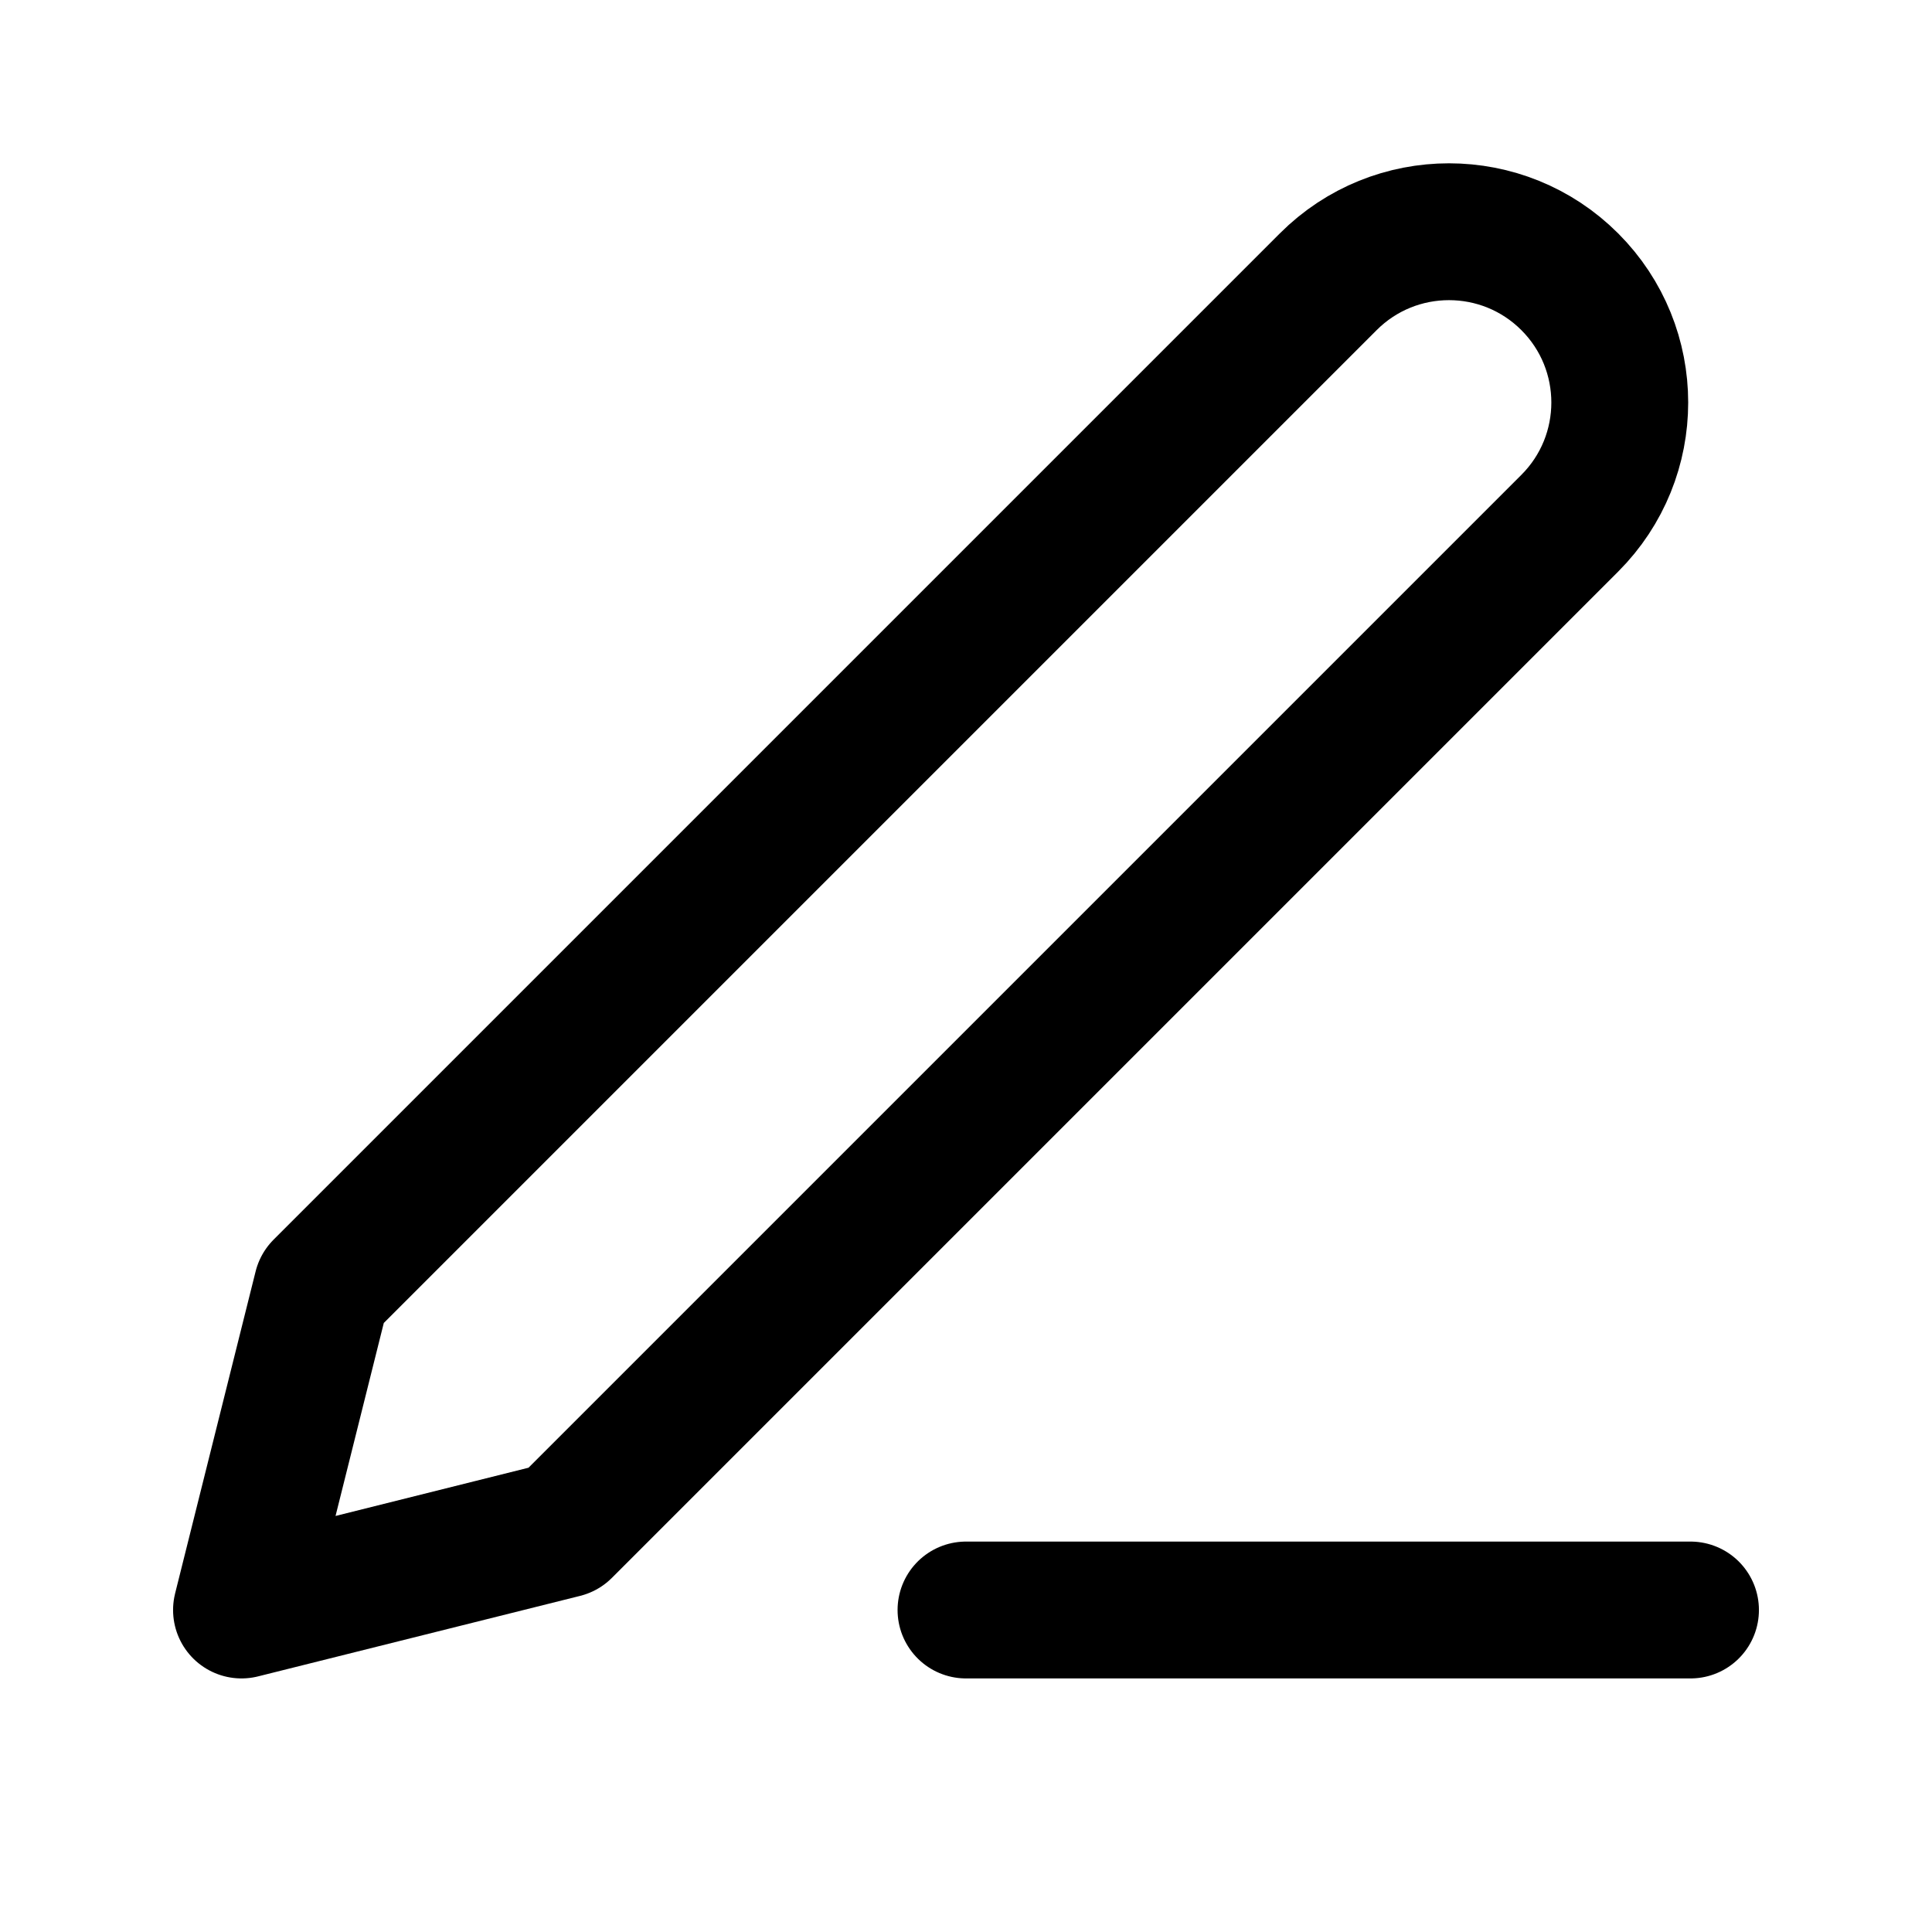
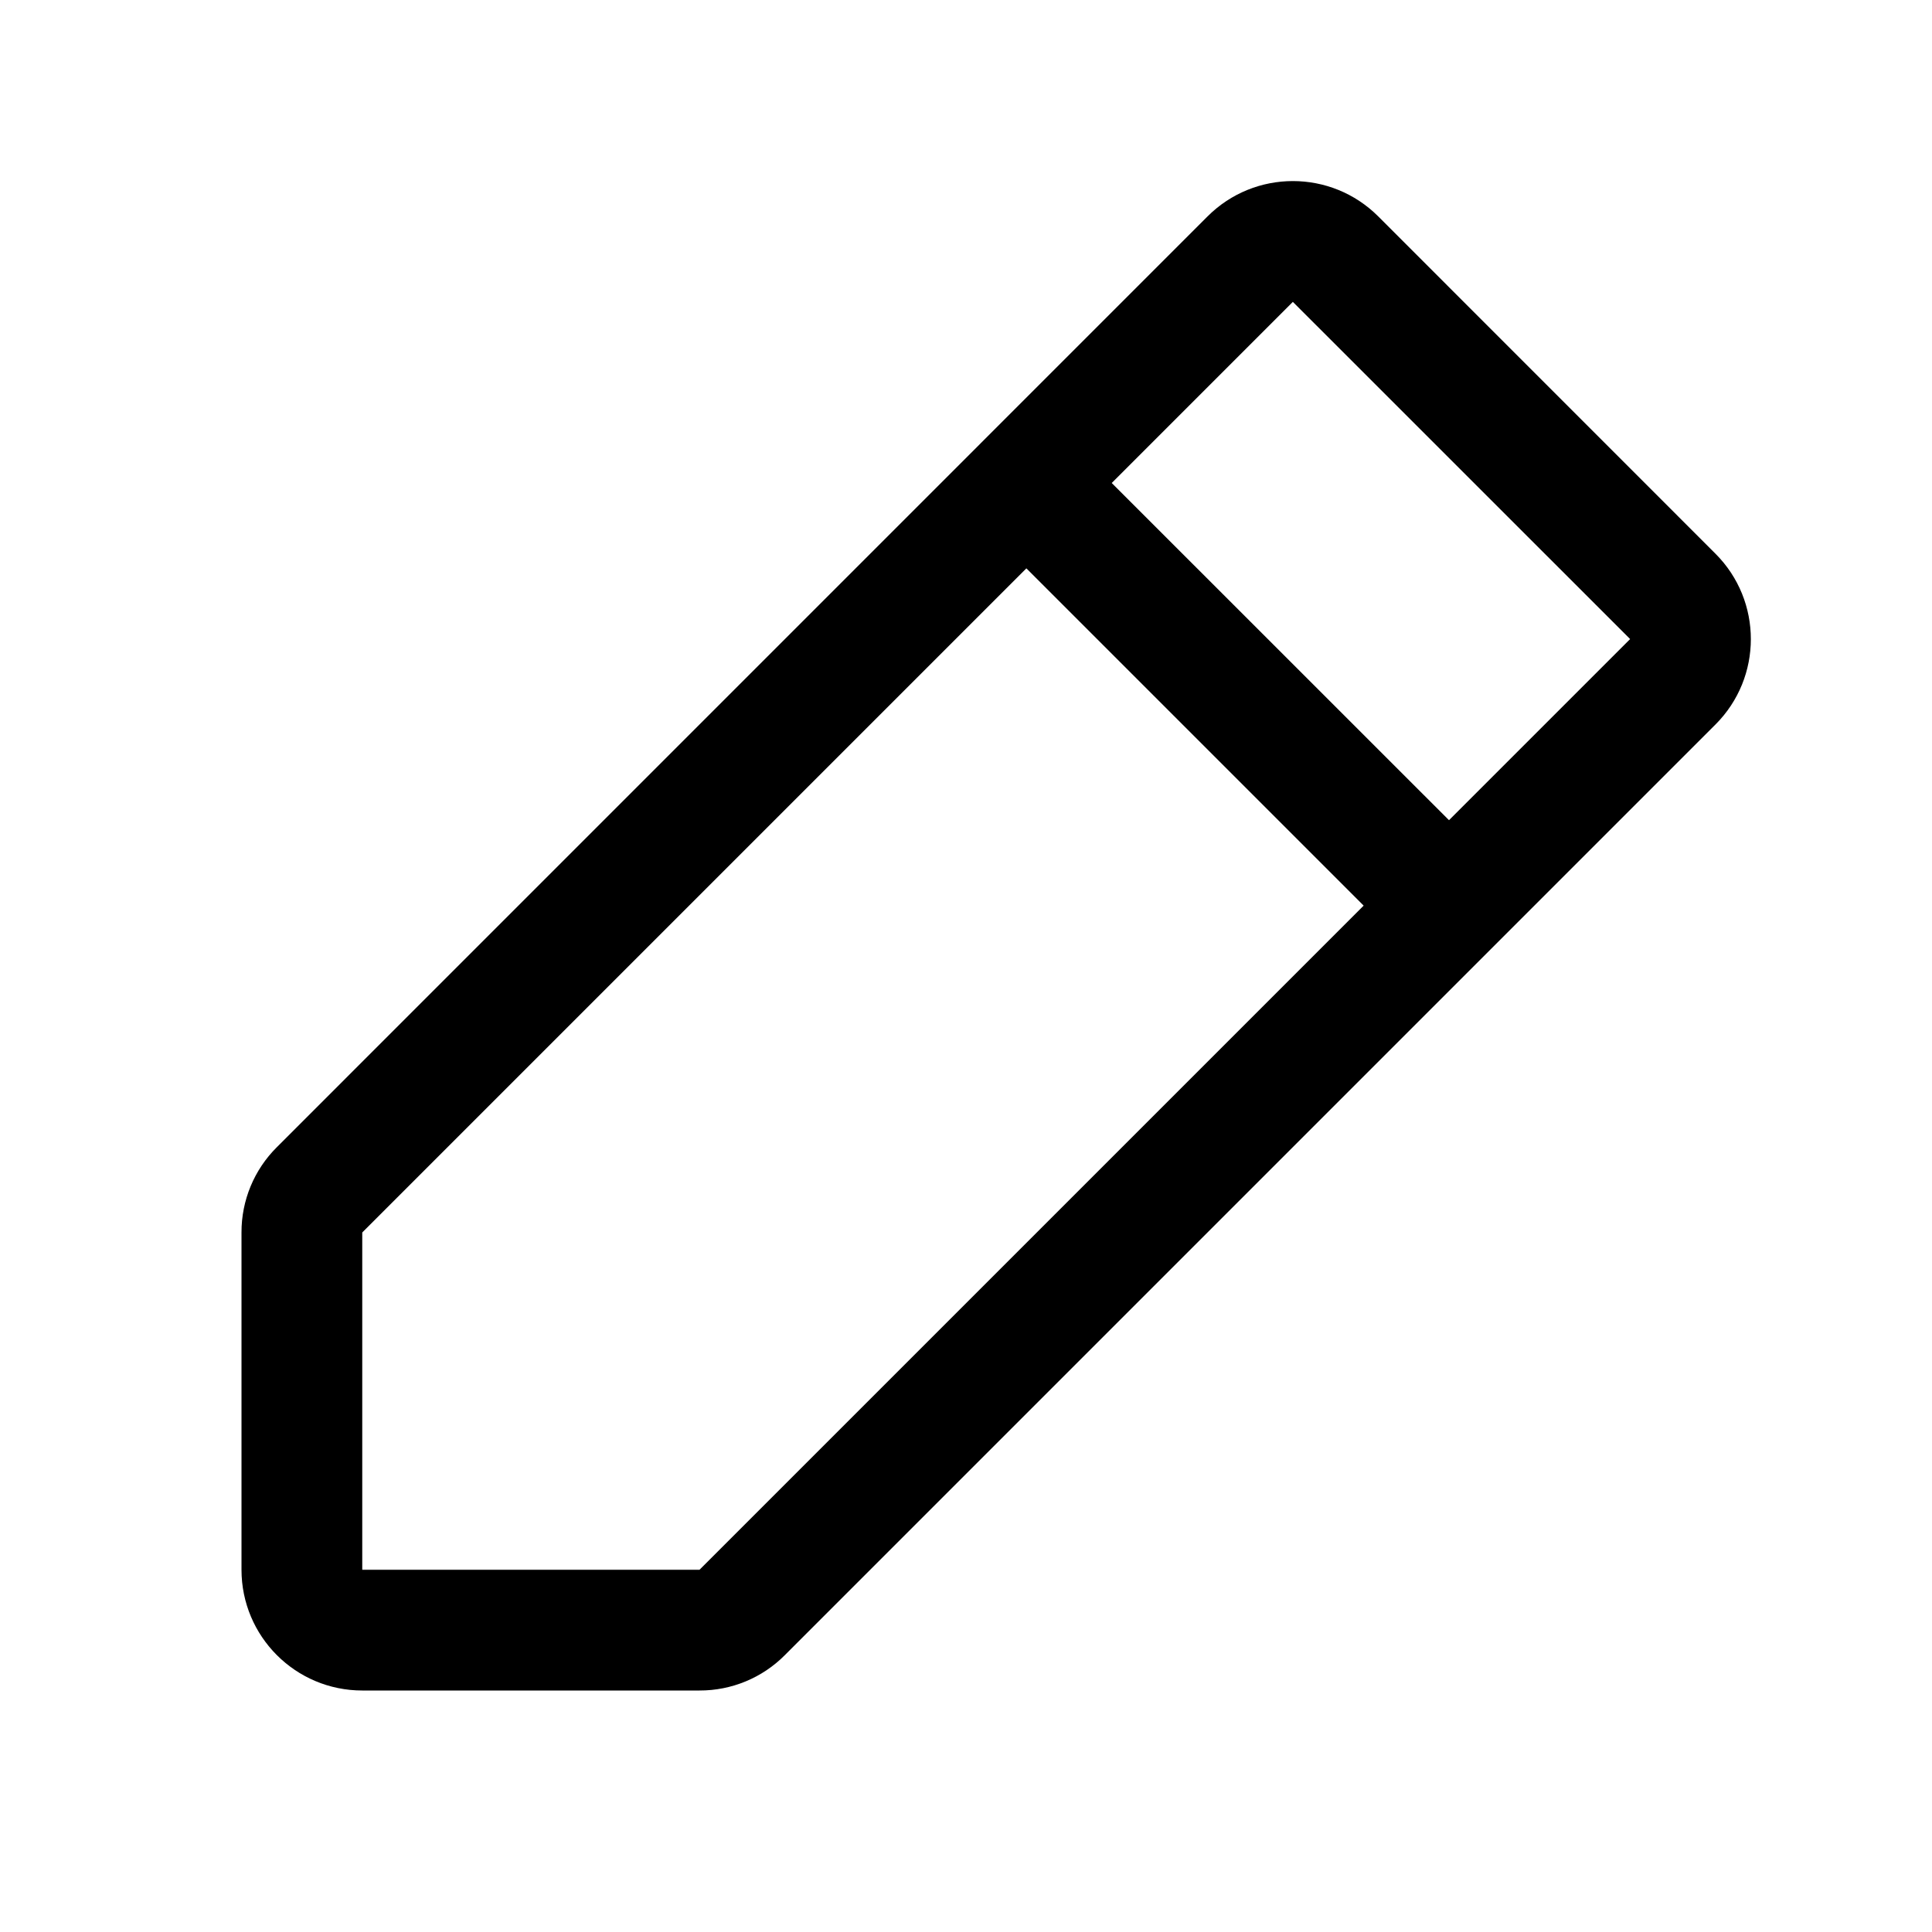
- <svg xmlns="http://www.w3.org/2000/svg" width="24" height="24" viewBox="0 0 24 24" fill="none" stroke="#000000" stroke-width="1.7" stroke-linecap="round" stroke-linejoin="round">
-   <path d="M12 20h9" />
-   <path d="M16.5 3.5a2.1 2.1 0 0 1 3 3L7 19l-4 1 1-4Z" />
+ <svg xmlns="http://www.w3.org/2000/svg" width="24" height="24" viewBox="0 0 256 256" fill="#000000">
+   <path d="M227.31,73.37,182.63,28.68a16,16,0,0,0-22.63,0L36.69,152A15.86,15.86,0,0,0,32,163.31V208a16,16,0,0,0,16,16H92.69A15.86,15.86,0,0,0,104,219.31L227.31,96a16,16,0,0,0,0-22.63ZM92.69,208H48V163.31l88-88L180.69,120ZM192,108.68,147.31,64l24-24L216,84.68Z" />
</svg>
